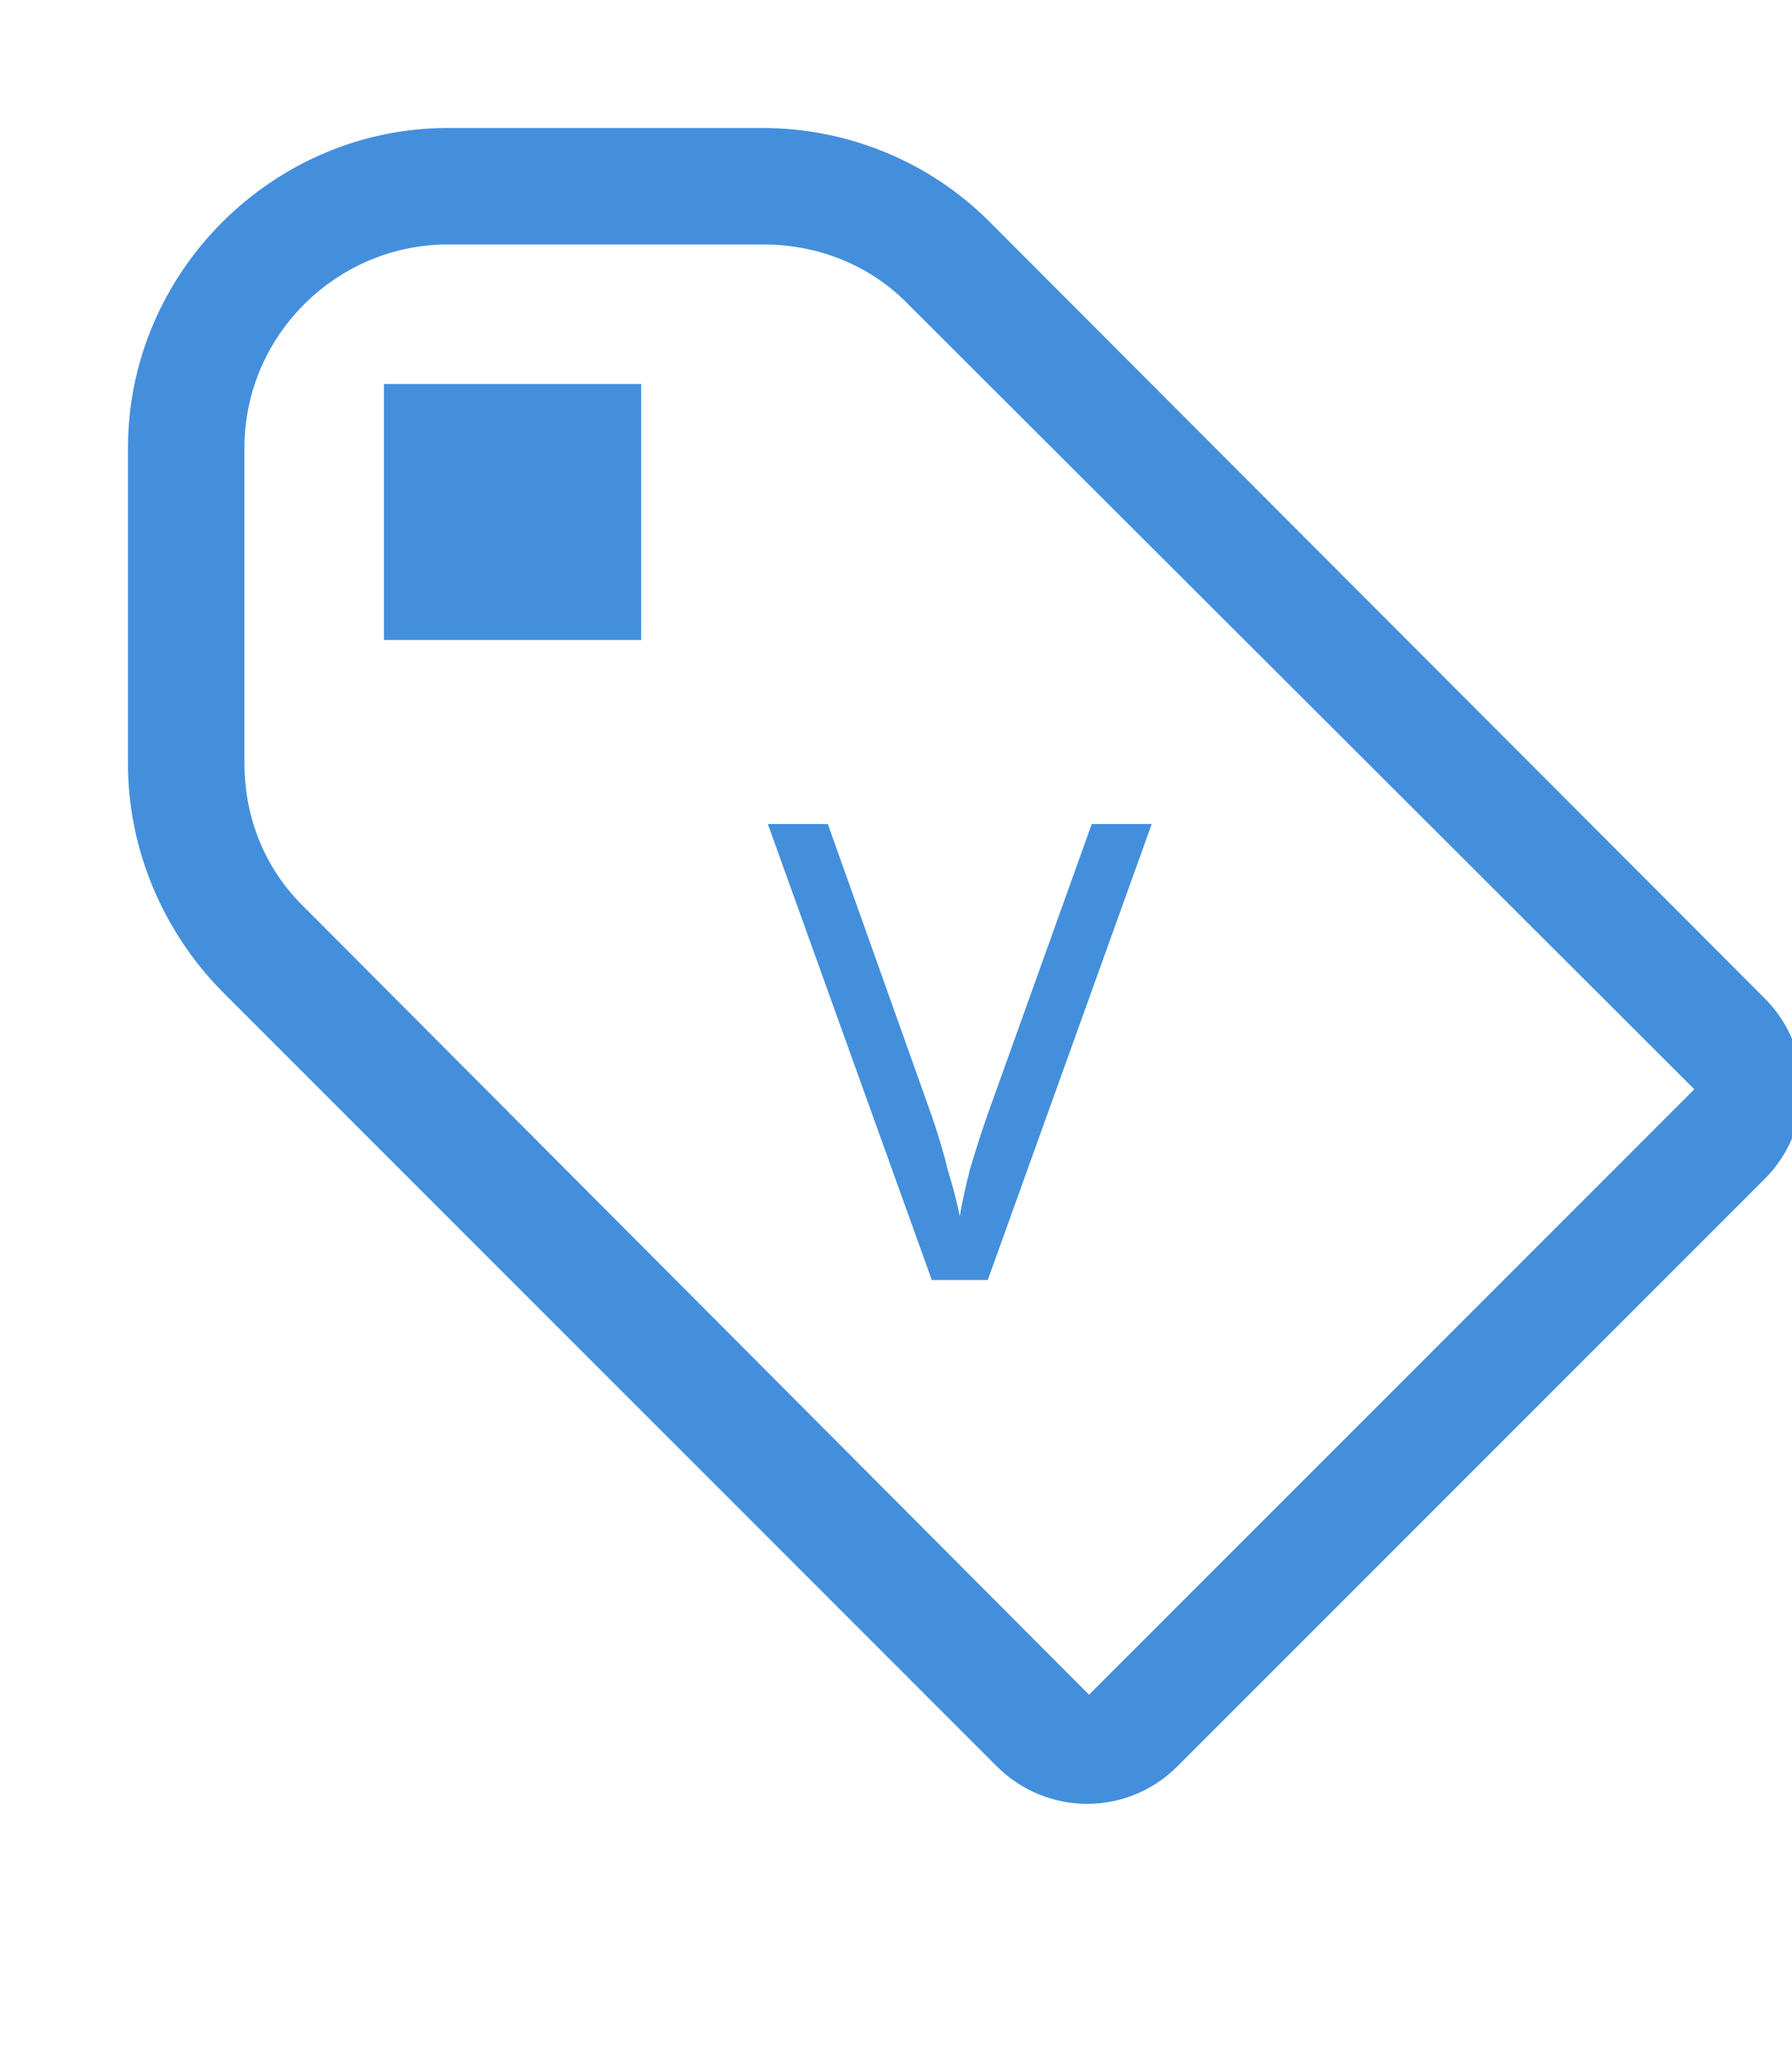
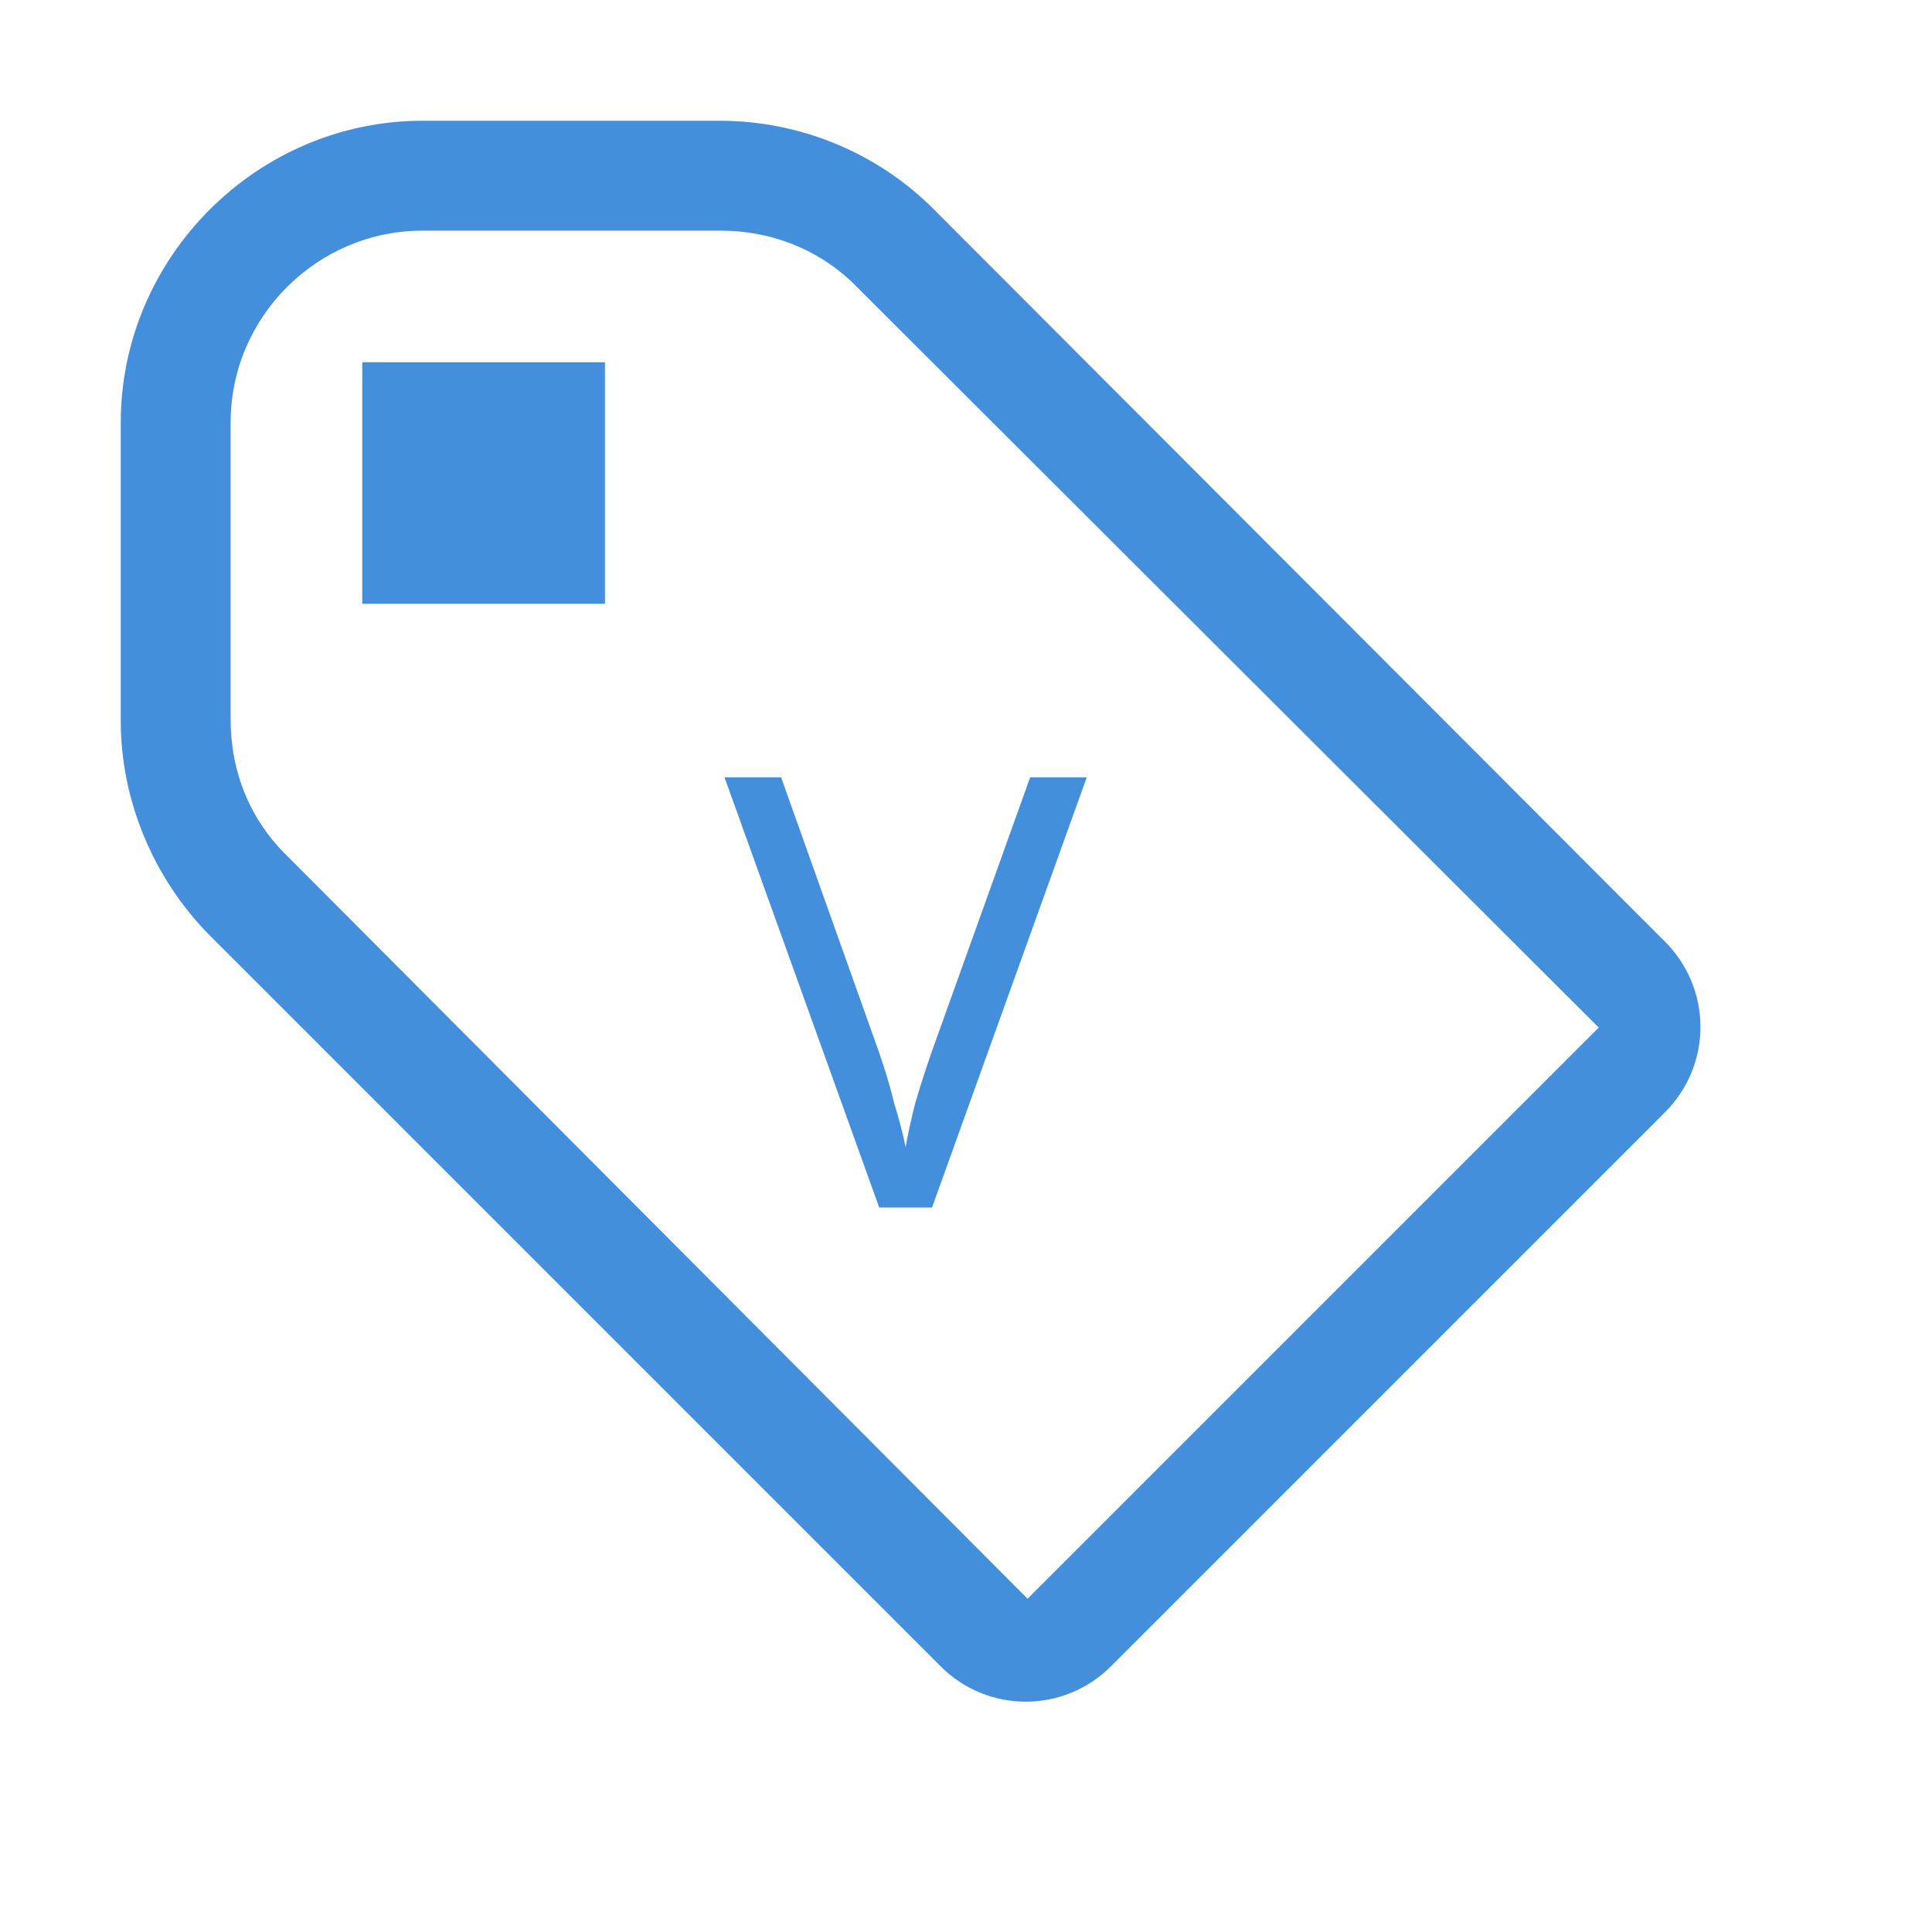
- <svg xmlns="http://www.w3.org/2000/svg" width="14" height="16" viewBox="0 0 14 16">
+ <svg xmlns="http://www.w3.org/2000/svg" viewBox="0 0 16 16">
  <path fill-rule="evenodd" stroke="none" fill="#438FDC" d="M7.73 1.73C7.26 1.26 6.62 1 5.96 1H3.5C2.13 1 1 2.13 1 3.5v2.47c0 .66.27 1.3.73 1.77l6.06 6.06c.39.39 1.02.39 1.41 0l4.59-4.59a.996.996 0 0 0 0-1.41L7.73 1.73zM2.38 7.09c-.31-.3-.47-.7-.47-1.13V3.5c0-.88.72-1.59 1.59-1.59h2.47c.42 0 .83.16 1.13.47l6.14 6.13-4.73 4.73-6.13-6.15zM3.01 3h2v2H3V3h.01z" />
  <text stroke="none" fill="#438FDC" x="6" y="10" font-family="Verdana" font-size="5">
  V
</text>
</svg>
